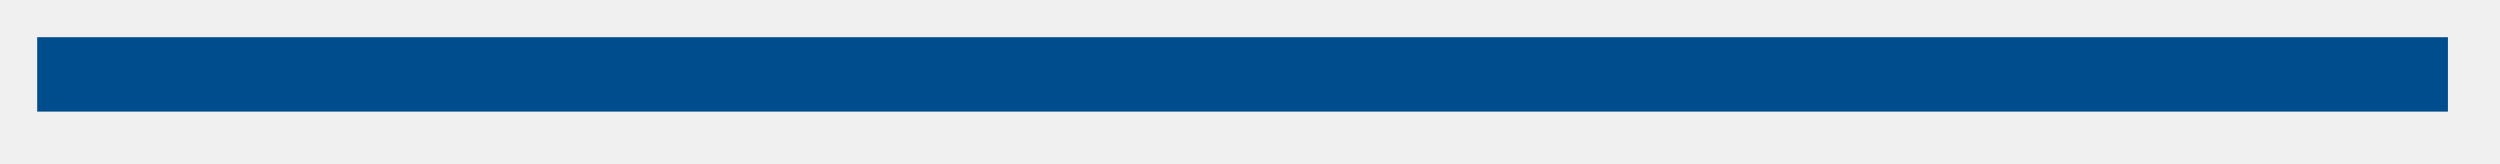
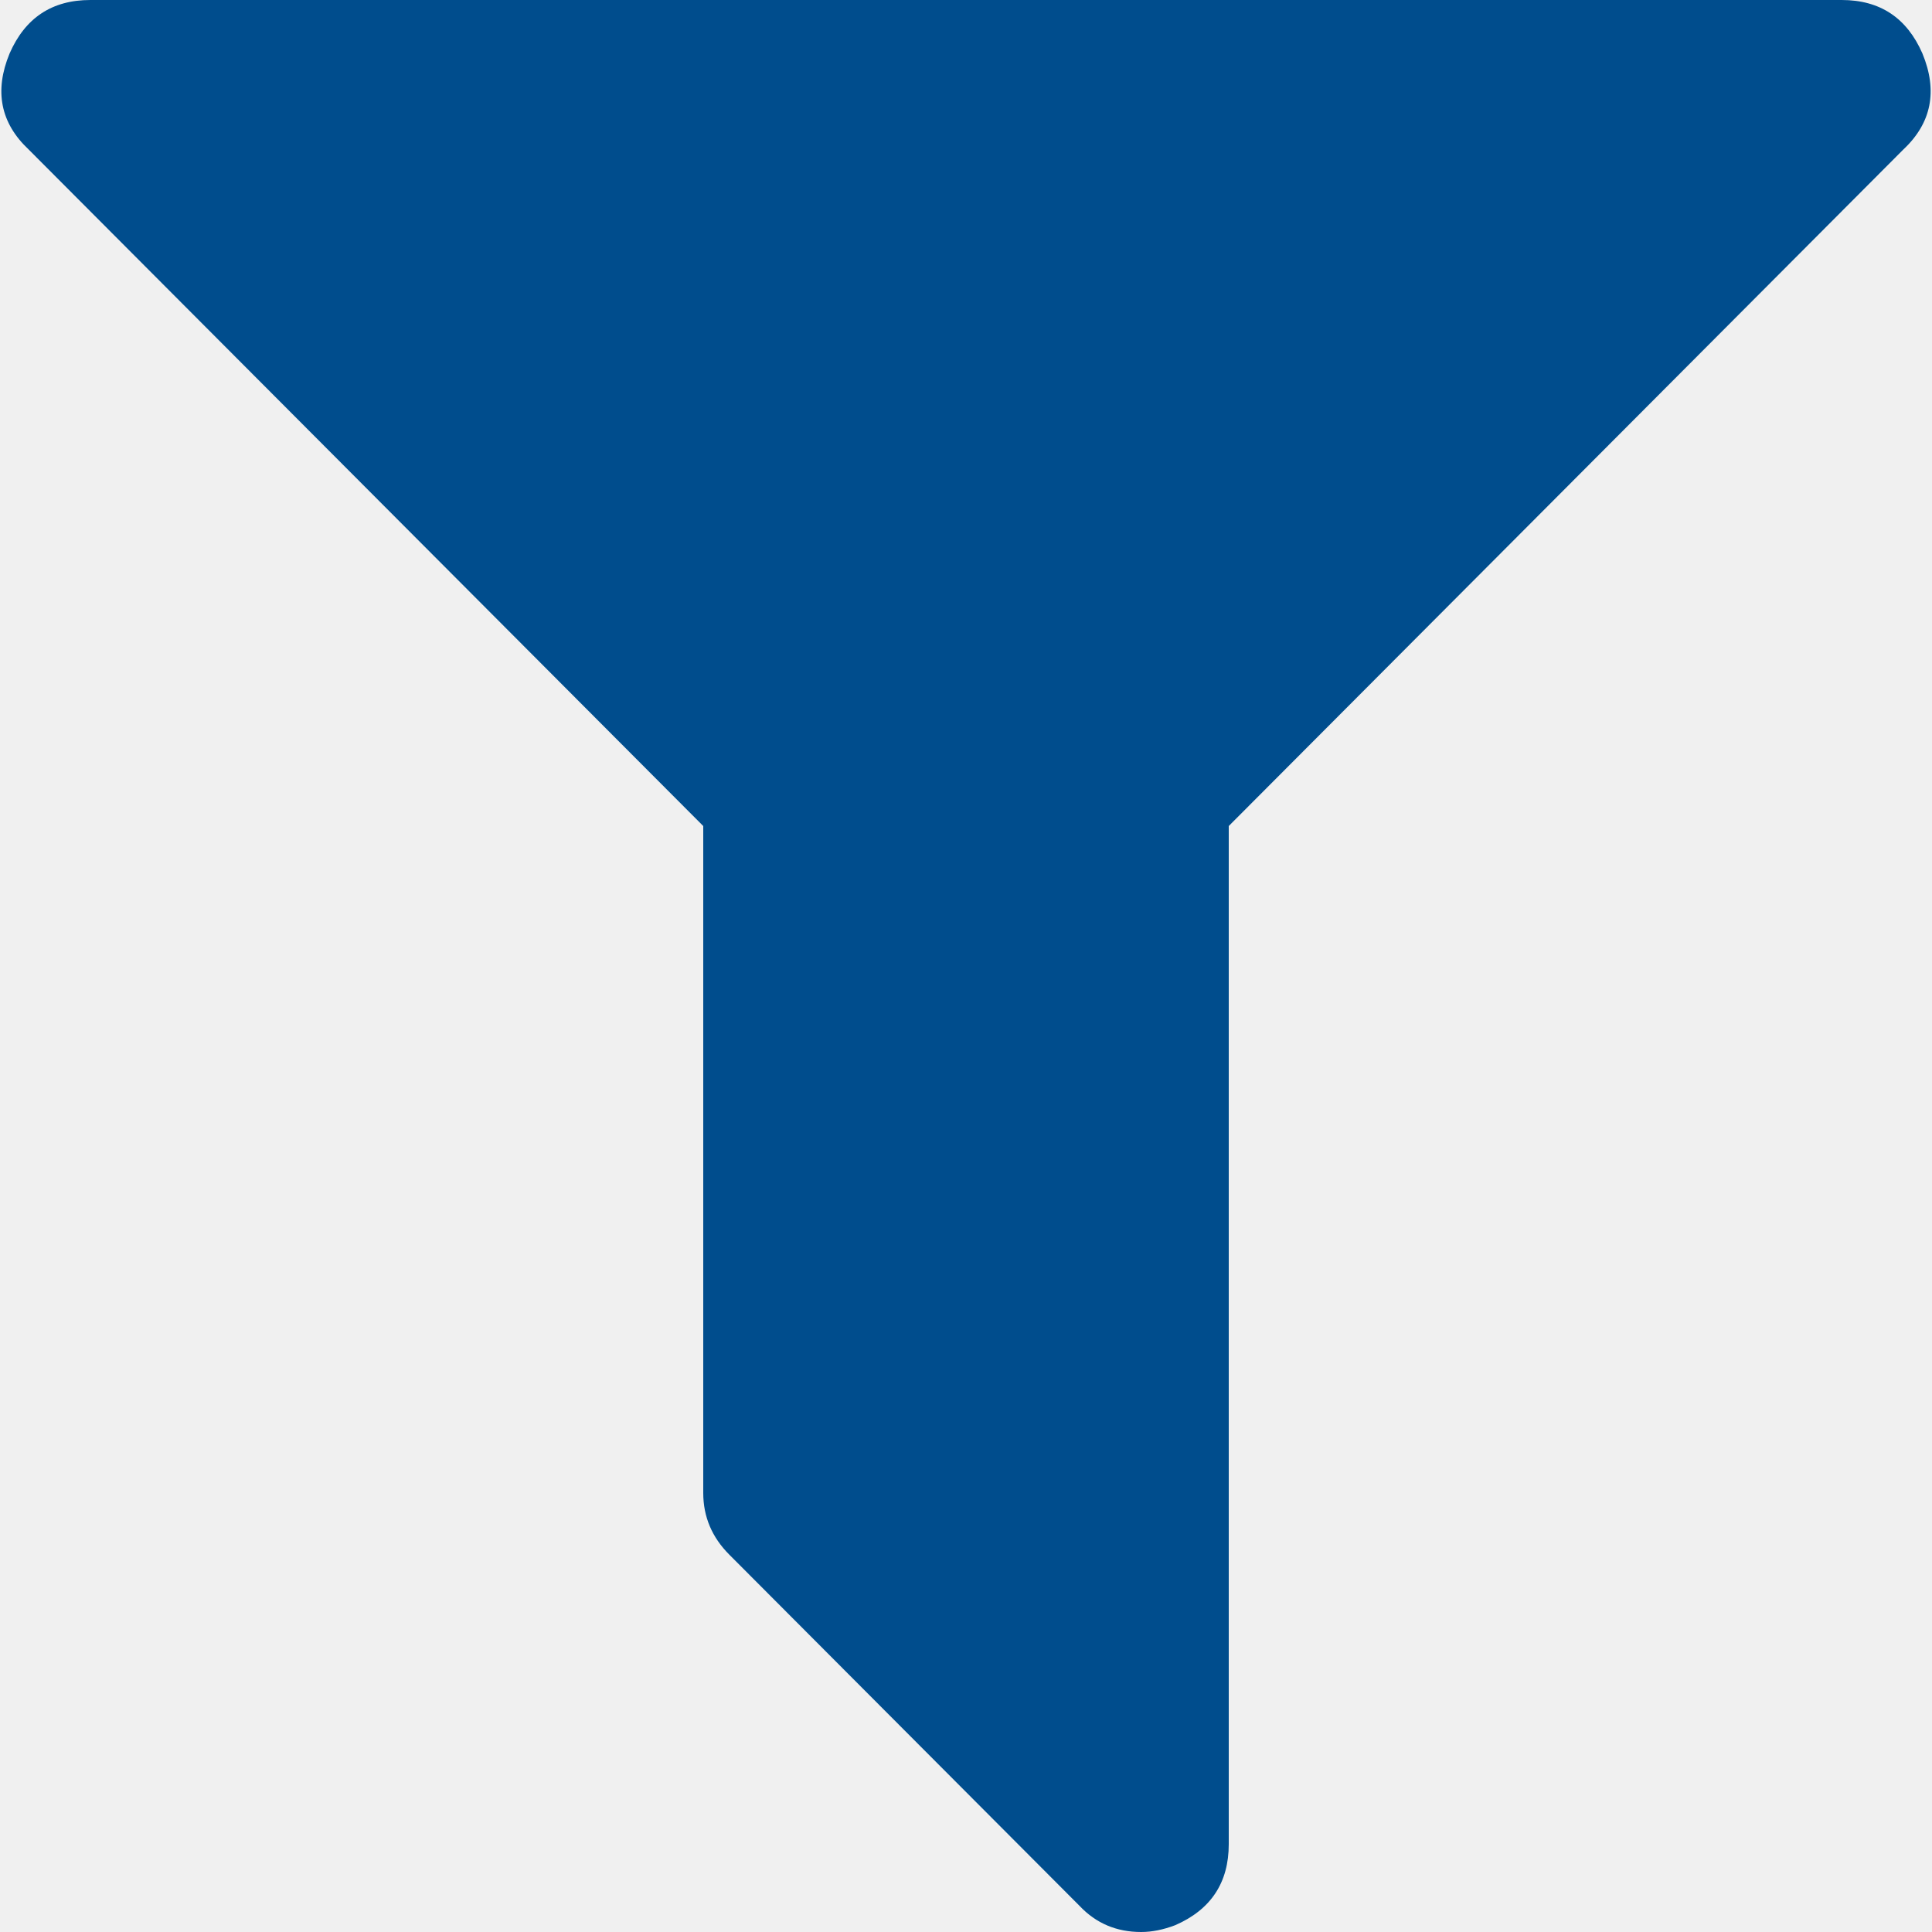
- <svg xmlns="http://www.w3.org/2000/svg" version="1.1" width="168px" height="11px">
-   <g transform="matrix(1 0 0 1 -229.5 -45.5 )">
-     <path d="M 0 2.5  L 162 2.5  " stroke-width="5" stroke-dasharray="0" stroke="rgba(0, 77, 141, 1)" fill="none" transform="matrix(1 0 0 1 232 48 )" class="stroke" />
+ <svg xmlns="http://www.w3.org/2000/svg" version="1.1" width="20px" height="20px">
+   <defs>
+     <pattern id="BGPattern" patternUnits="userSpaceOnUse" alignment="0 0" imageRepeat="None" />
+     <mask fill="white" id="Clip3">
+       <path d="M 19.065 0  C 19.462 0  19.74 0.185  19.901 0.554  C 20.061 0.942  19.995 1.274  19.703 1.548  L 12.72 8.551  L 12.72 19.091  C 12.72 19.489  12.535 19.768  12.167 19.929  C 12.044 19.976  11.926 20  11.813 20  C 11.558 20  11.346 19.91  11.176 19.73  L 7.55 16.094  C 7.37 15.914  7.28 15.701  7.28 15.455  L 7.28 8.551  L 0.297 1.548  C 0.005 1.274  -0.061 0.942  0.099 0.554  C 0.26 0.185  0.538 0  0.935 0  L 19.065 0  Z " fill-rule="evenodd" />
+     </mask>
+   </defs>
+   <g transform="matrix(1 0 0 1 -195 -5 )">
+     <path d="M 19.065 0  C 19.462 0  19.74 0.185  19.901 0.554  C 20.061 0.942  19.995 1.274  19.703 1.548  L 12.72 8.551  L 12.72 19.091  C 12.72 19.489  12.535 19.768  12.167 19.929  C 12.044 19.976  11.926 20  11.813 20  C 11.558 20  11.346 19.91  11.176 19.73  L 7.55 16.094  C 7.37 15.914  7.28 15.701  7.28 15.455  L 7.28 8.551  L 0.297 1.548  C 0.005 1.274  -0.061 0.942  0.099 0.554  C 0.26 0.185  0.538 0  0.935 0  L 19.065 0  Z " fill-rule="nonzero" fill="rgba(0, 77, 141, 1)" stroke="none" transform="matrix(1 0 0 1 195 5 )" class="fill" />
+     <path d="M 19.065 0  C 19.462 0  19.74 0.185  19.901 0.554  C 20.061 0.942  19.995 1.274  19.703 1.548  L 12.72 8.551  L 12.72 19.091  C 12.72 19.489  12.535 19.768  12.167 19.929  C 12.044 19.976  11.926 20  11.813 20  C 11.558 20  11.346 19.91  11.176 19.73  L 7.55 16.094  C 7.37 15.914  7.28 15.701  7.28 15.455  L 7.28 8.551  L 0.297 1.548  C 0.005 1.274  -0.061 0.942  0.099 0.554  C 0.26 0.185  0.538 0  0.935 0  L 19.065 0  Z " stroke-width="0" stroke-dasharray="0" stroke="rgba(255, 255, 255, 0)" fill="none" transform="matrix(1 0 0 1 195 5 )" class="stroke" mask="url(#Clip3)" />
  </g>
</svg>
